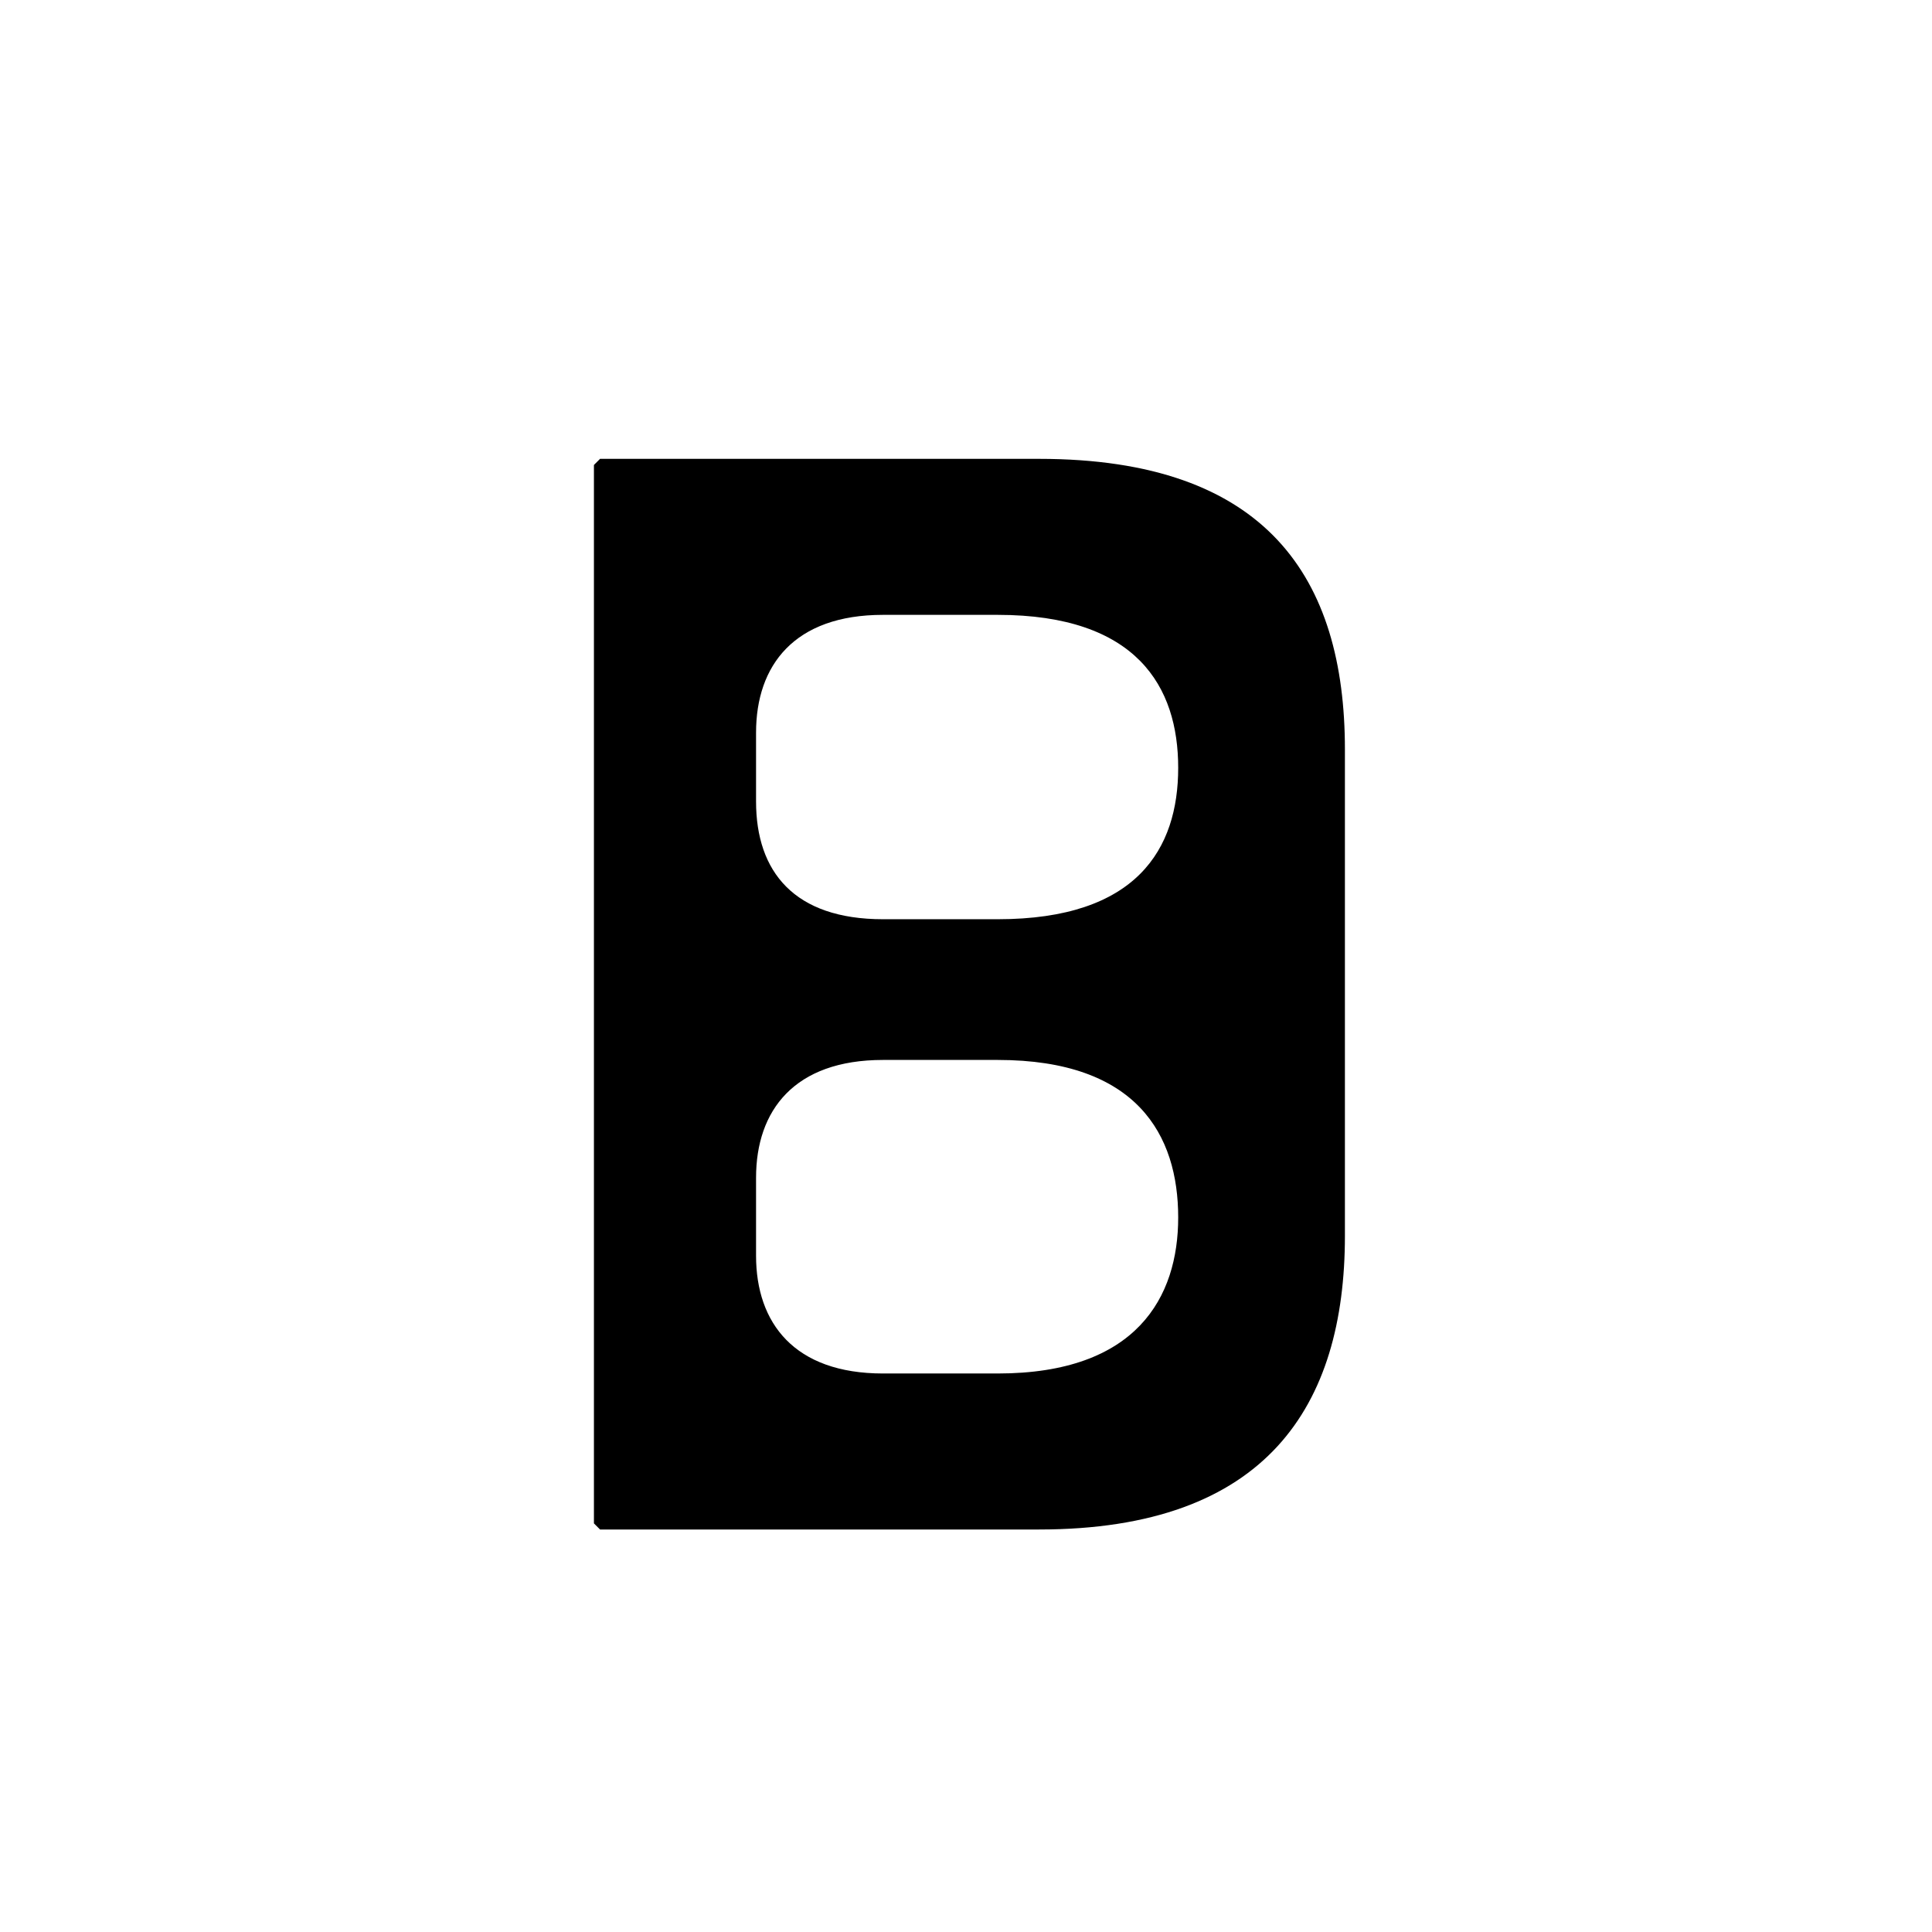
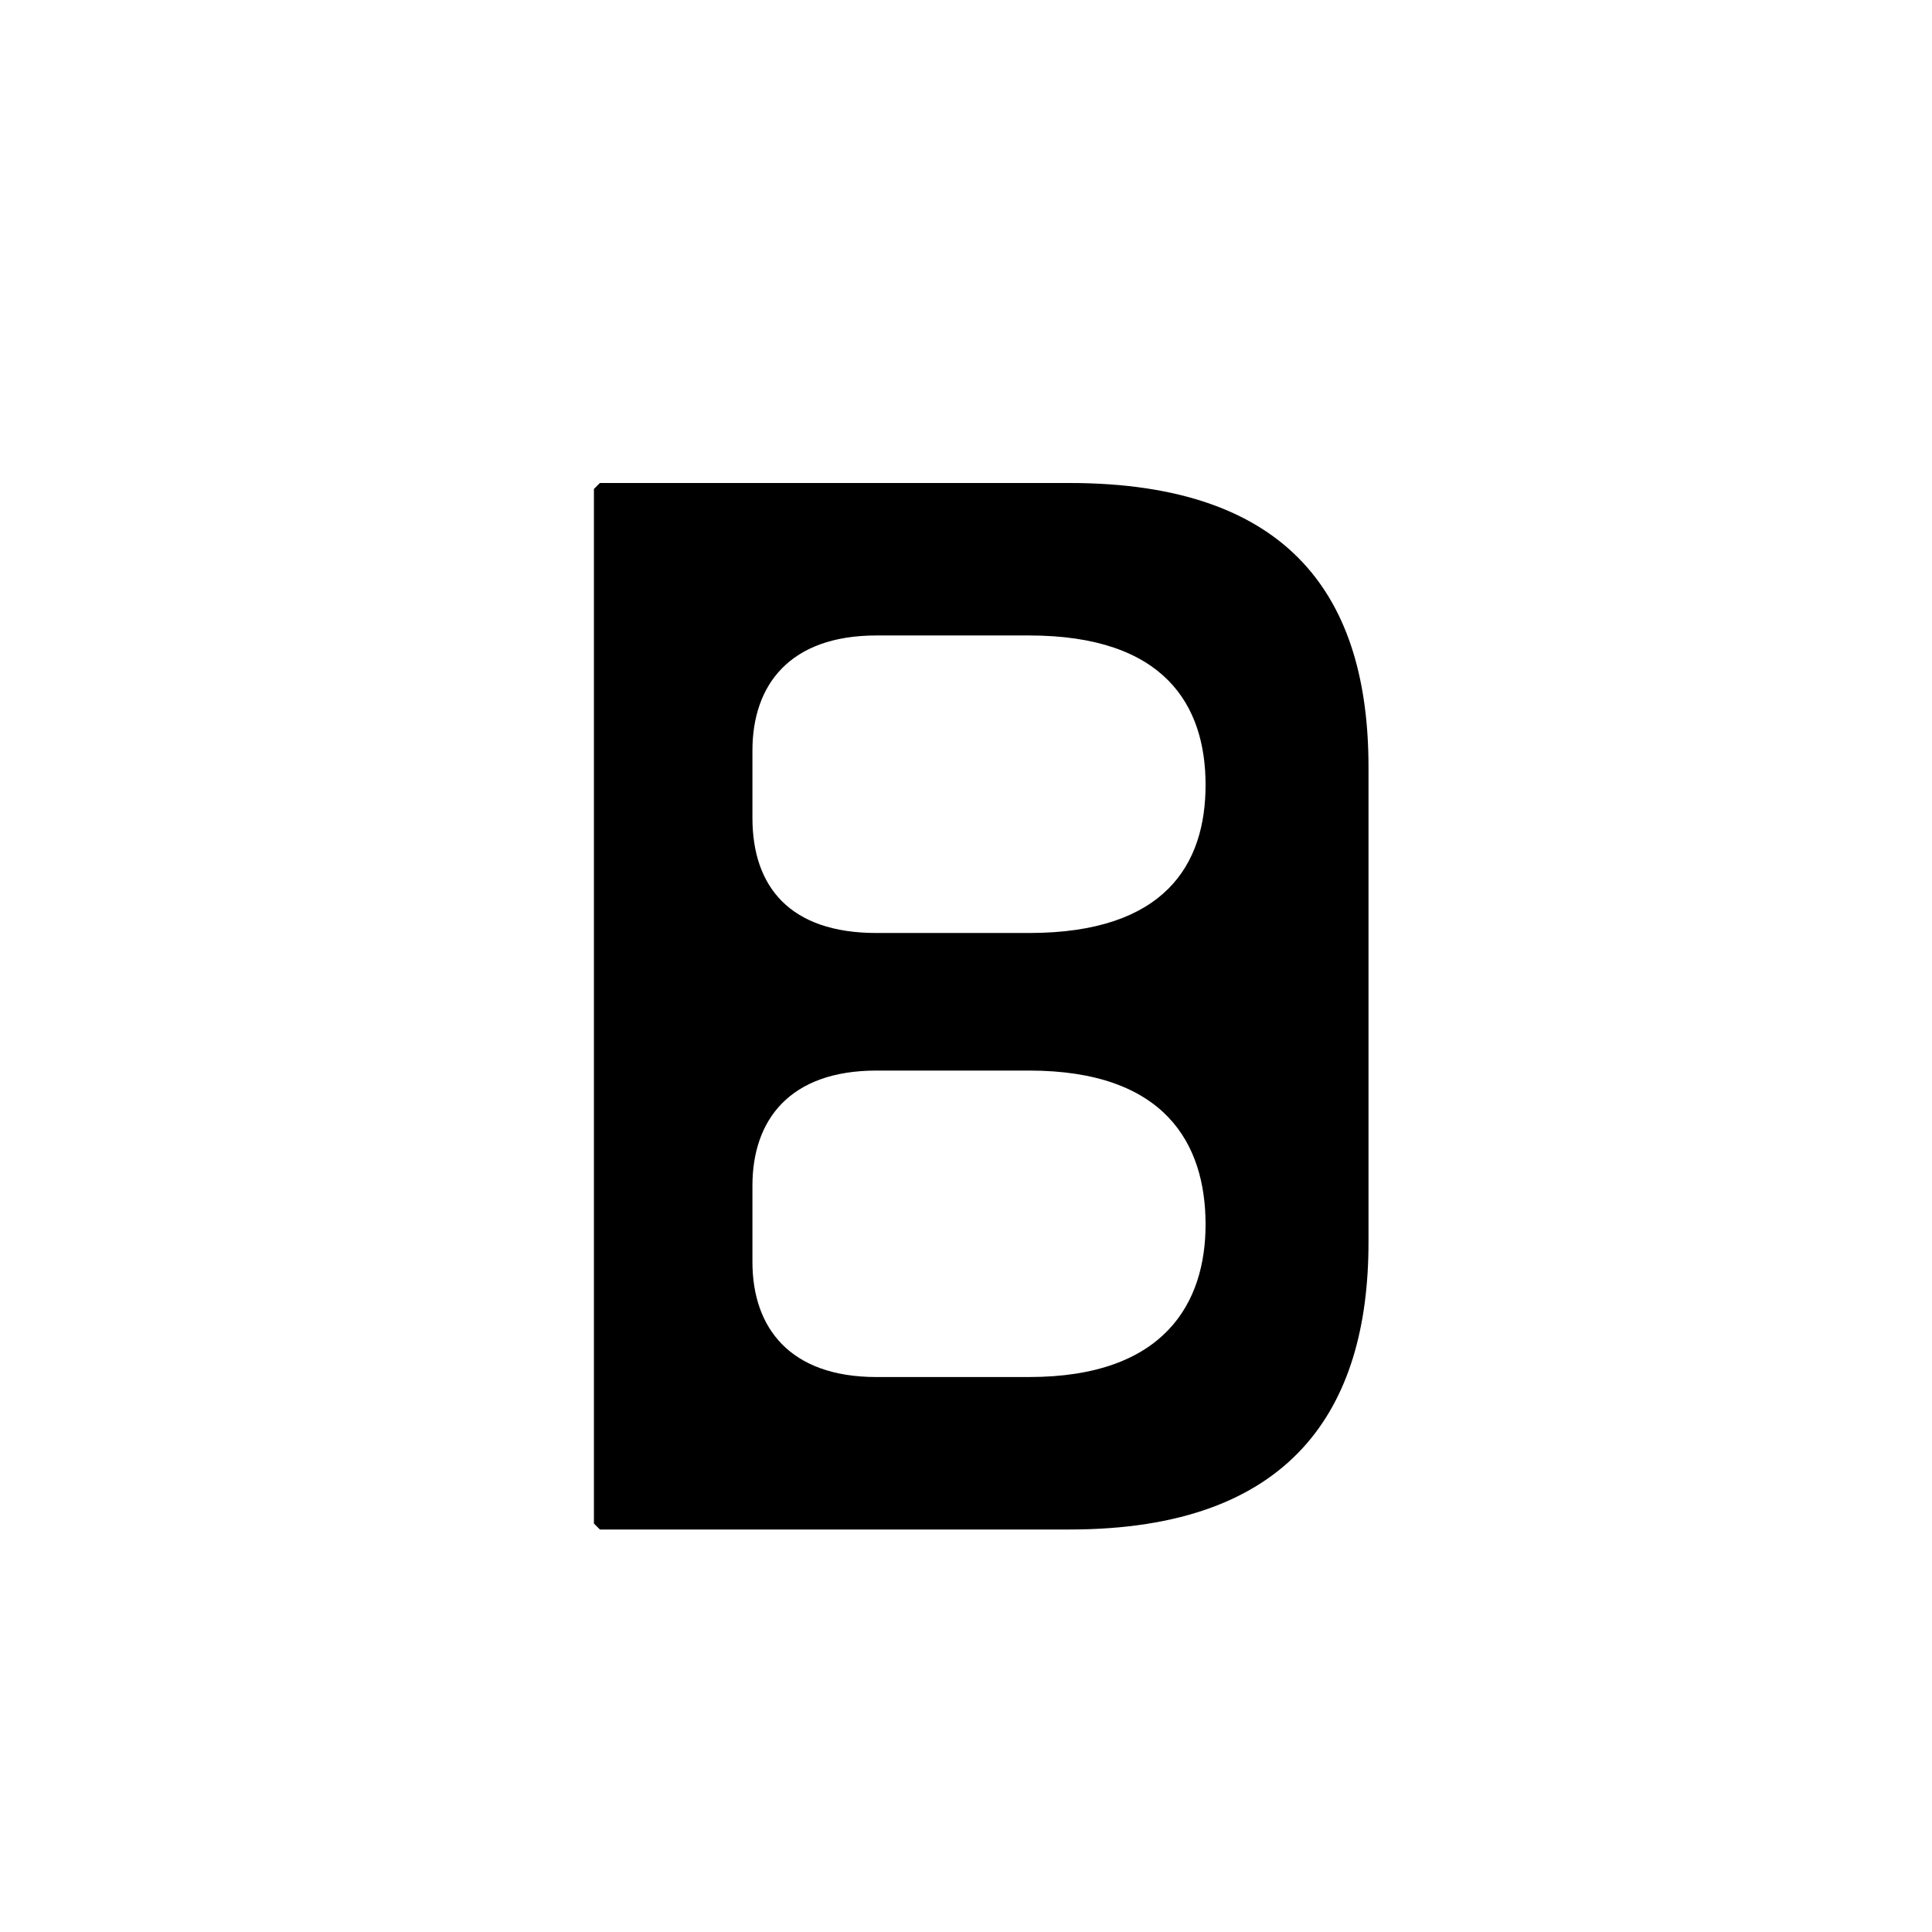
<svg viewBox="0 0 24 24" fill="none" width="100%" height="100%">
-   <path d="M7.454 19L7.378 18.924V5.776L7.454 5.7H12.907C15.738 5.7 16.707 7.182 16.707 9.31V15.352C16.707 17.461 15.738 19 12.907 19H7.454ZM12.394 17.062C14.123 17.062 14.636 16.112 14.636 15.124C14.636 14.098 14.123 13.167 12.394 13.167H10.969C9.867 13.167 9.392 13.794 9.392 14.63V15.599C9.392 16.435 9.867 17.062 10.969 17.062H12.394ZM12.394 11.419C14.123 11.419 14.636 10.545 14.636 9.538C14.636 8.531 14.123 7.638 12.394 7.638H10.969C9.867 7.638 9.392 8.265 9.392 9.101V9.956C9.392 10.83 9.867 11.419 10.969 11.419H12.394Z" fill="currentColor" />
+   <path d="M7.452 19L7.378 18.926V6.074L7.452 6H13.286C16.053 6 17 7.449 17 9.529V15.434C17 17.496 16.053 19 13.286 19H7.452ZM12.784 17.106C14.474 17.106 14.976 16.177 14.976 15.211C14.976 14.209 14.474 13.299 12.784 13.299H10.888C9.811 13.299 9.347 13.911 9.347 14.729V15.676C9.347 16.493 9.811 17.106 10.888 17.106H12.784ZM12.784 11.59C14.474 11.59 14.976 10.736 14.976 9.751C14.976 8.767 14.474 7.894 12.784 7.894H10.888C9.811 7.894 9.347 8.507 9.347 9.324V10.16C9.347 11.014 9.811 11.59 10.888 11.59H12.784Z" fill="currentColor" />
</svg>
